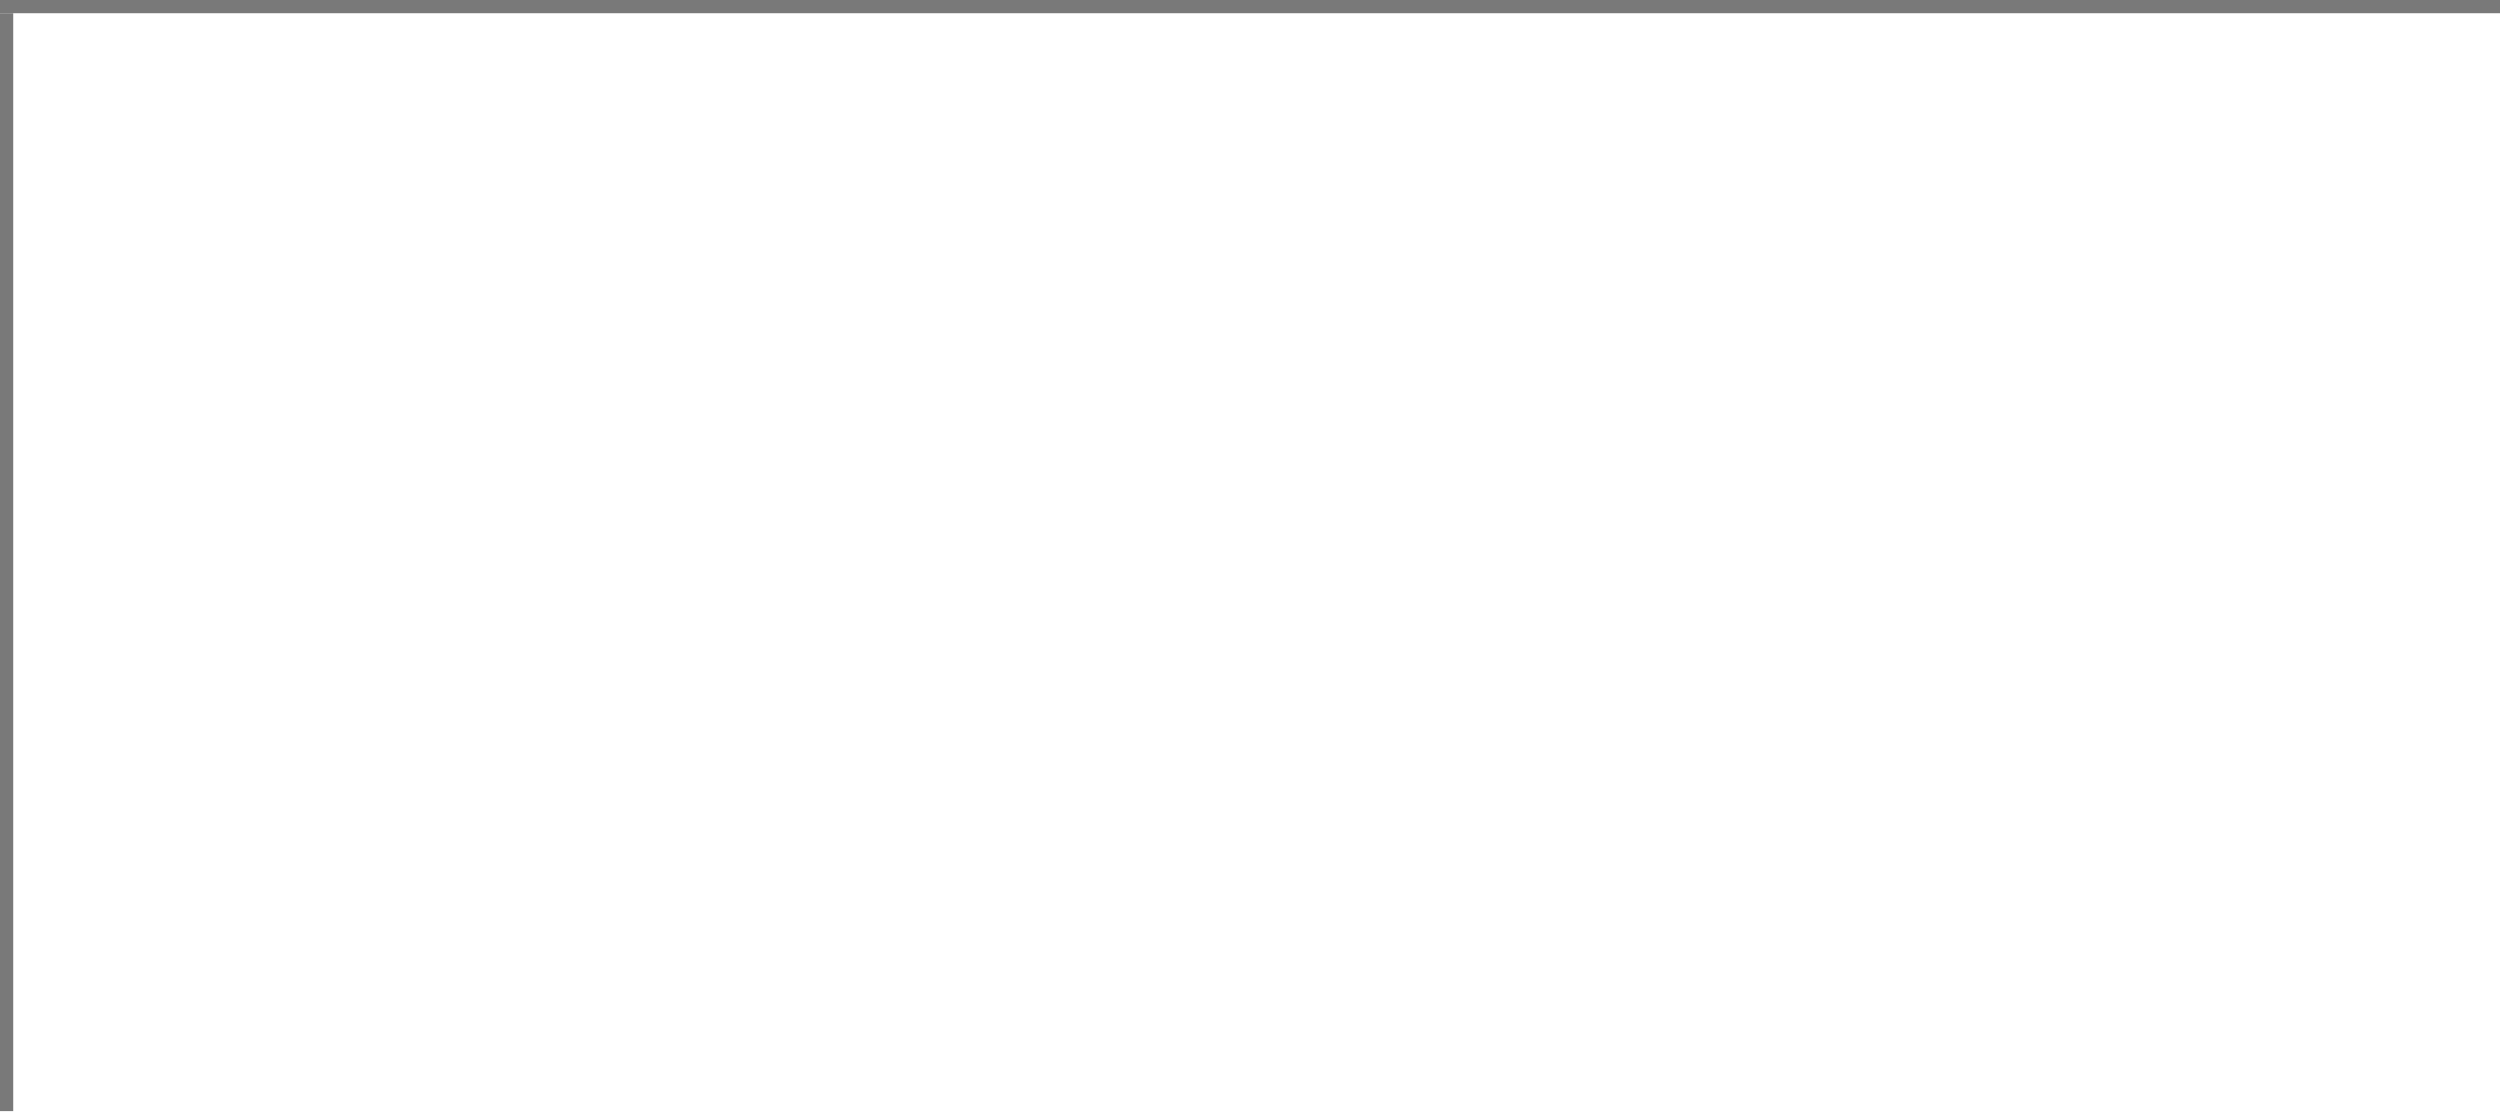
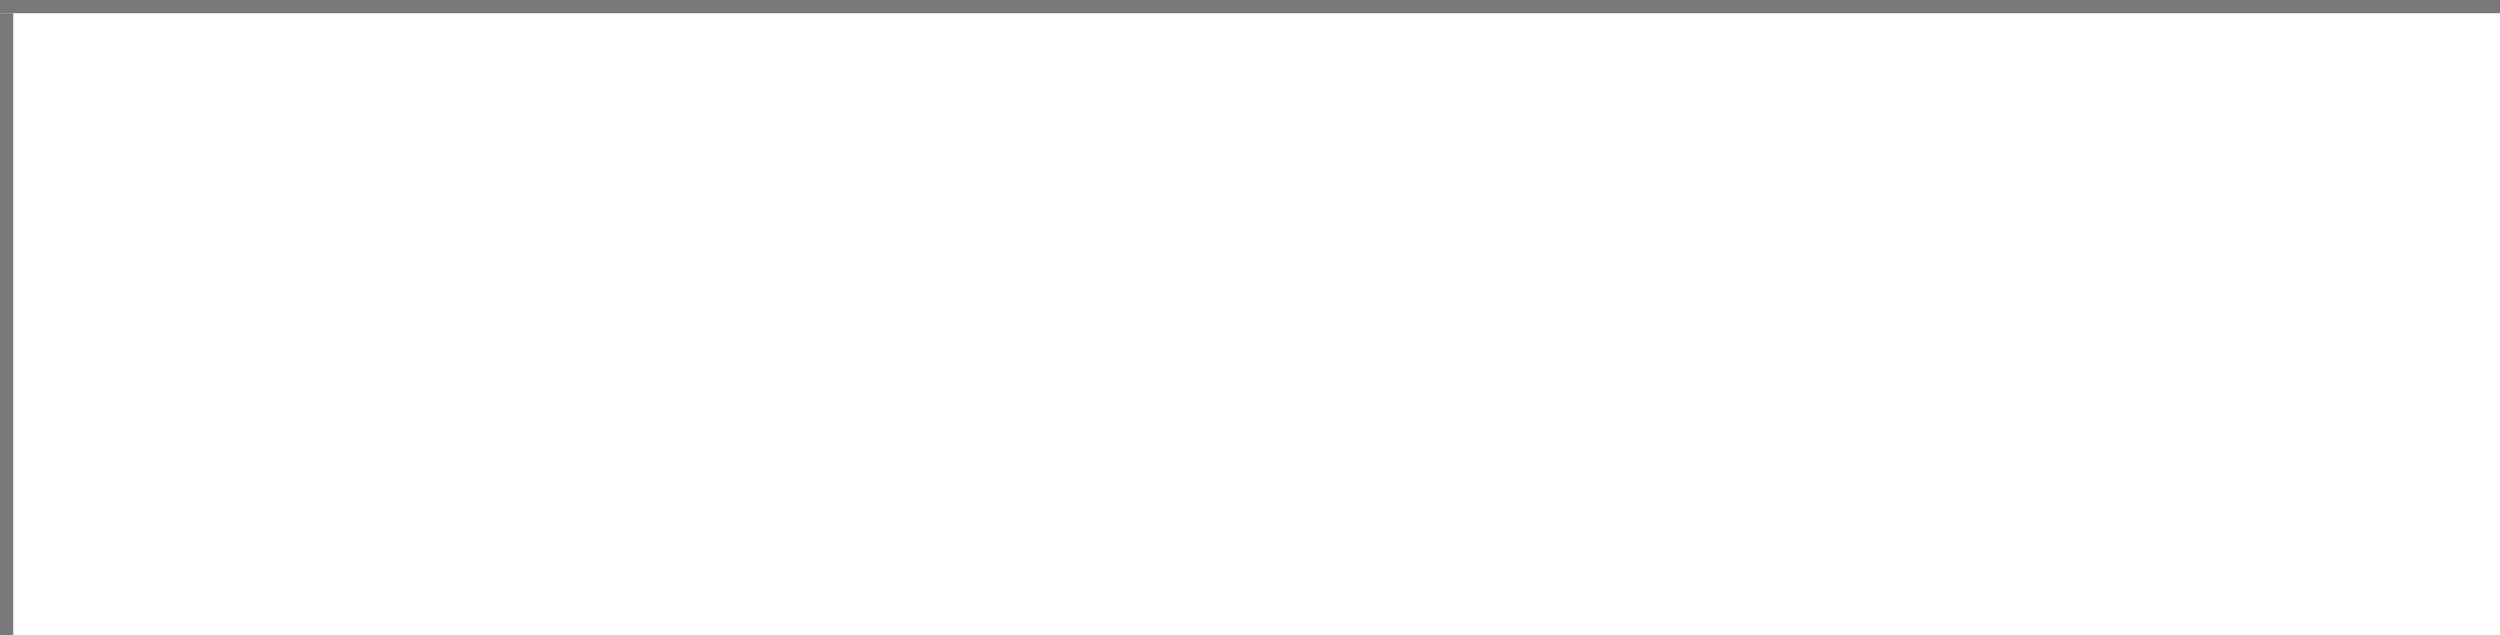
- <svg xmlns="http://www.w3.org/2000/svg" version="1.1" width="189px" height="84px" viewBox="352 456 189 84">
-   <path d="M 1 1  L 189 1  L 189 84  L 1 84  L 1 1  Z " fill-rule="nonzero" fill="rgba(255, 255, 255, 1)" stroke="none" transform="matrix(1 0 0 1 352 456 )" class="fill" />
-   <path d="M 0.5 1  L 0.5 84  " stroke-width="1" stroke-dasharray="0" stroke="rgba(121, 121, 121, 1)" fill="none" transform="matrix(1 0 0 1 352 456 )" class="stroke" />
-   <path d="M 0 0.5  L 189 0.5  " stroke-width="1" stroke-dasharray="0" stroke="rgba(121, 121, 121, 1)" fill="none" transform="matrix(1 0 0 1 352 456 )" class="stroke" />
+ <svg xmlns="http://www.w3.org/2000/svg" version="1.1" width="189px" height="48px" viewBox="352 78 189 48">
+   <path d="M 1 1  L 189 1  L 189 48  L 1 48  L 1 1  Z " fill-rule="nonzero" fill="rgba(255, 255, 255, 1)" stroke="none" transform="matrix(1 0 0 1 352 78 )" class="fill" />
+   <path d="M 0.5 1  L 0.5 48  " stroke-width="1" stroke-dasharray="0" stroke="rgba(121, 121, 121, 1)" fill="none" transform="matrix(1 0 0 1 352 78 )" class="stroke" />
+   <path d="M 0 0.5  L 189 0.5  " stroke-width="1" stroke-dasharray="0" stroke="rgba(121, 121, 121, 1)" fill="none" transform="matrix(1 0 0 1 352 78 )" class="stroke" />
</svg>
